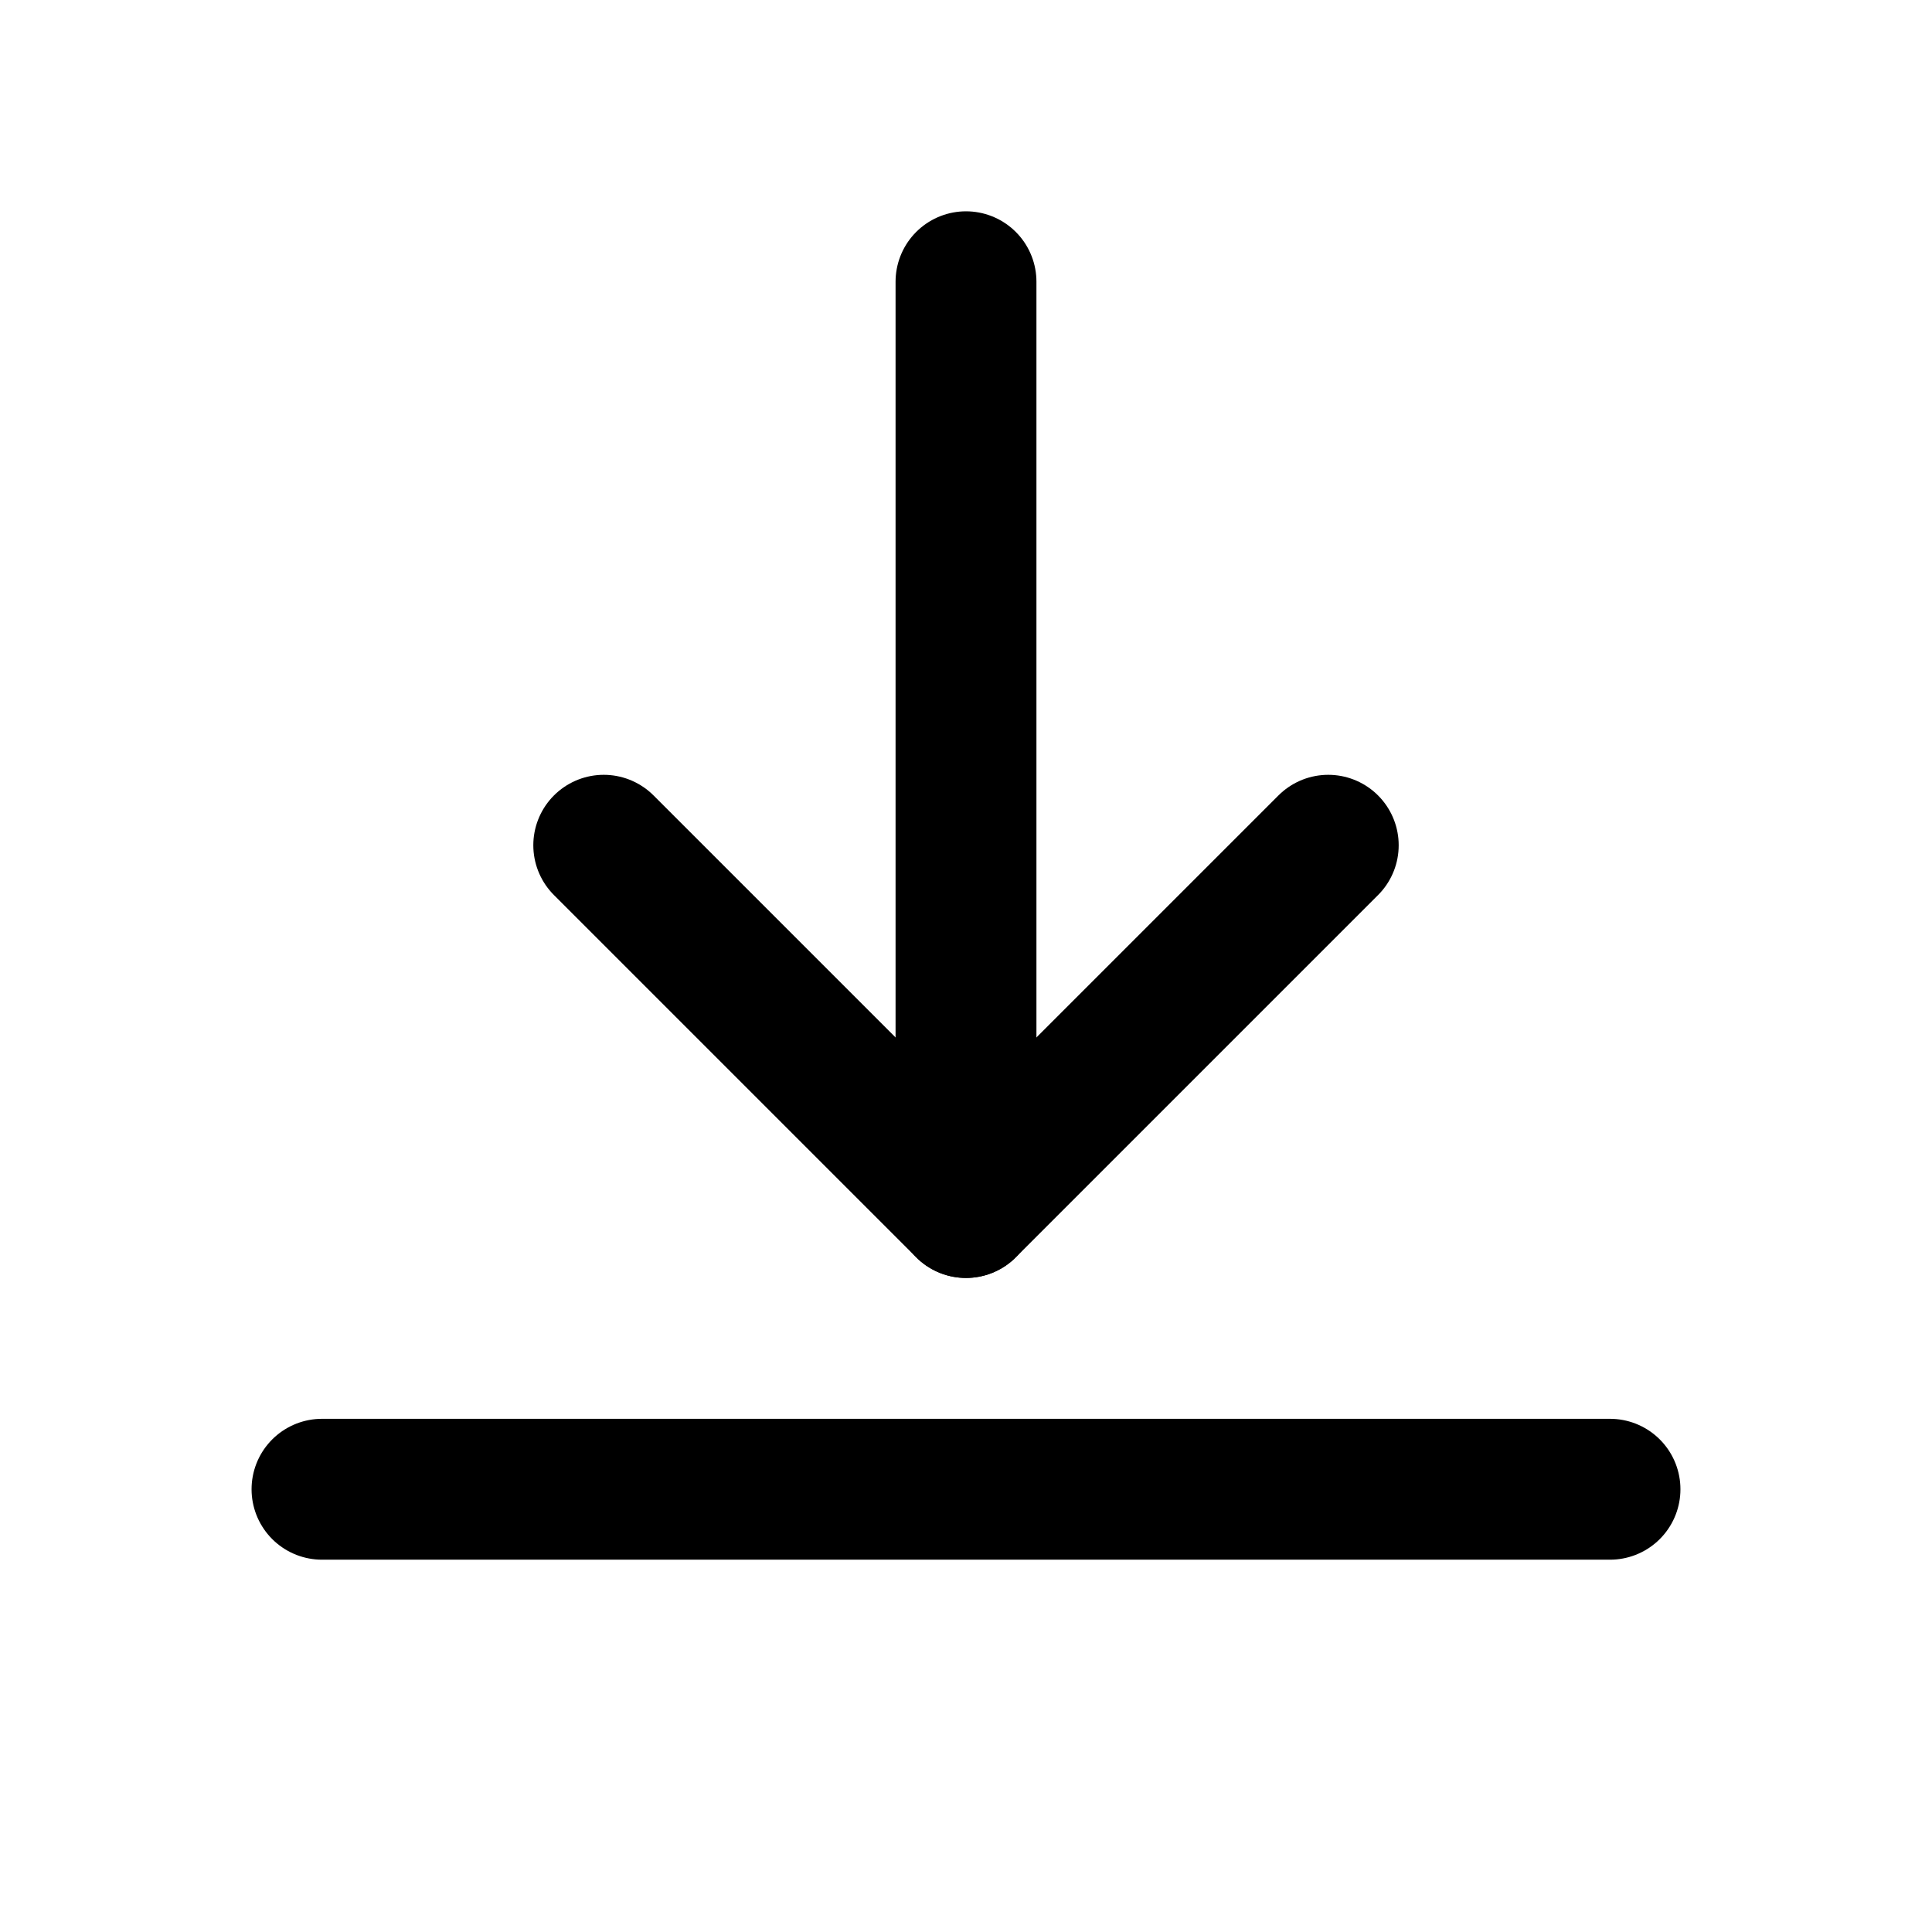
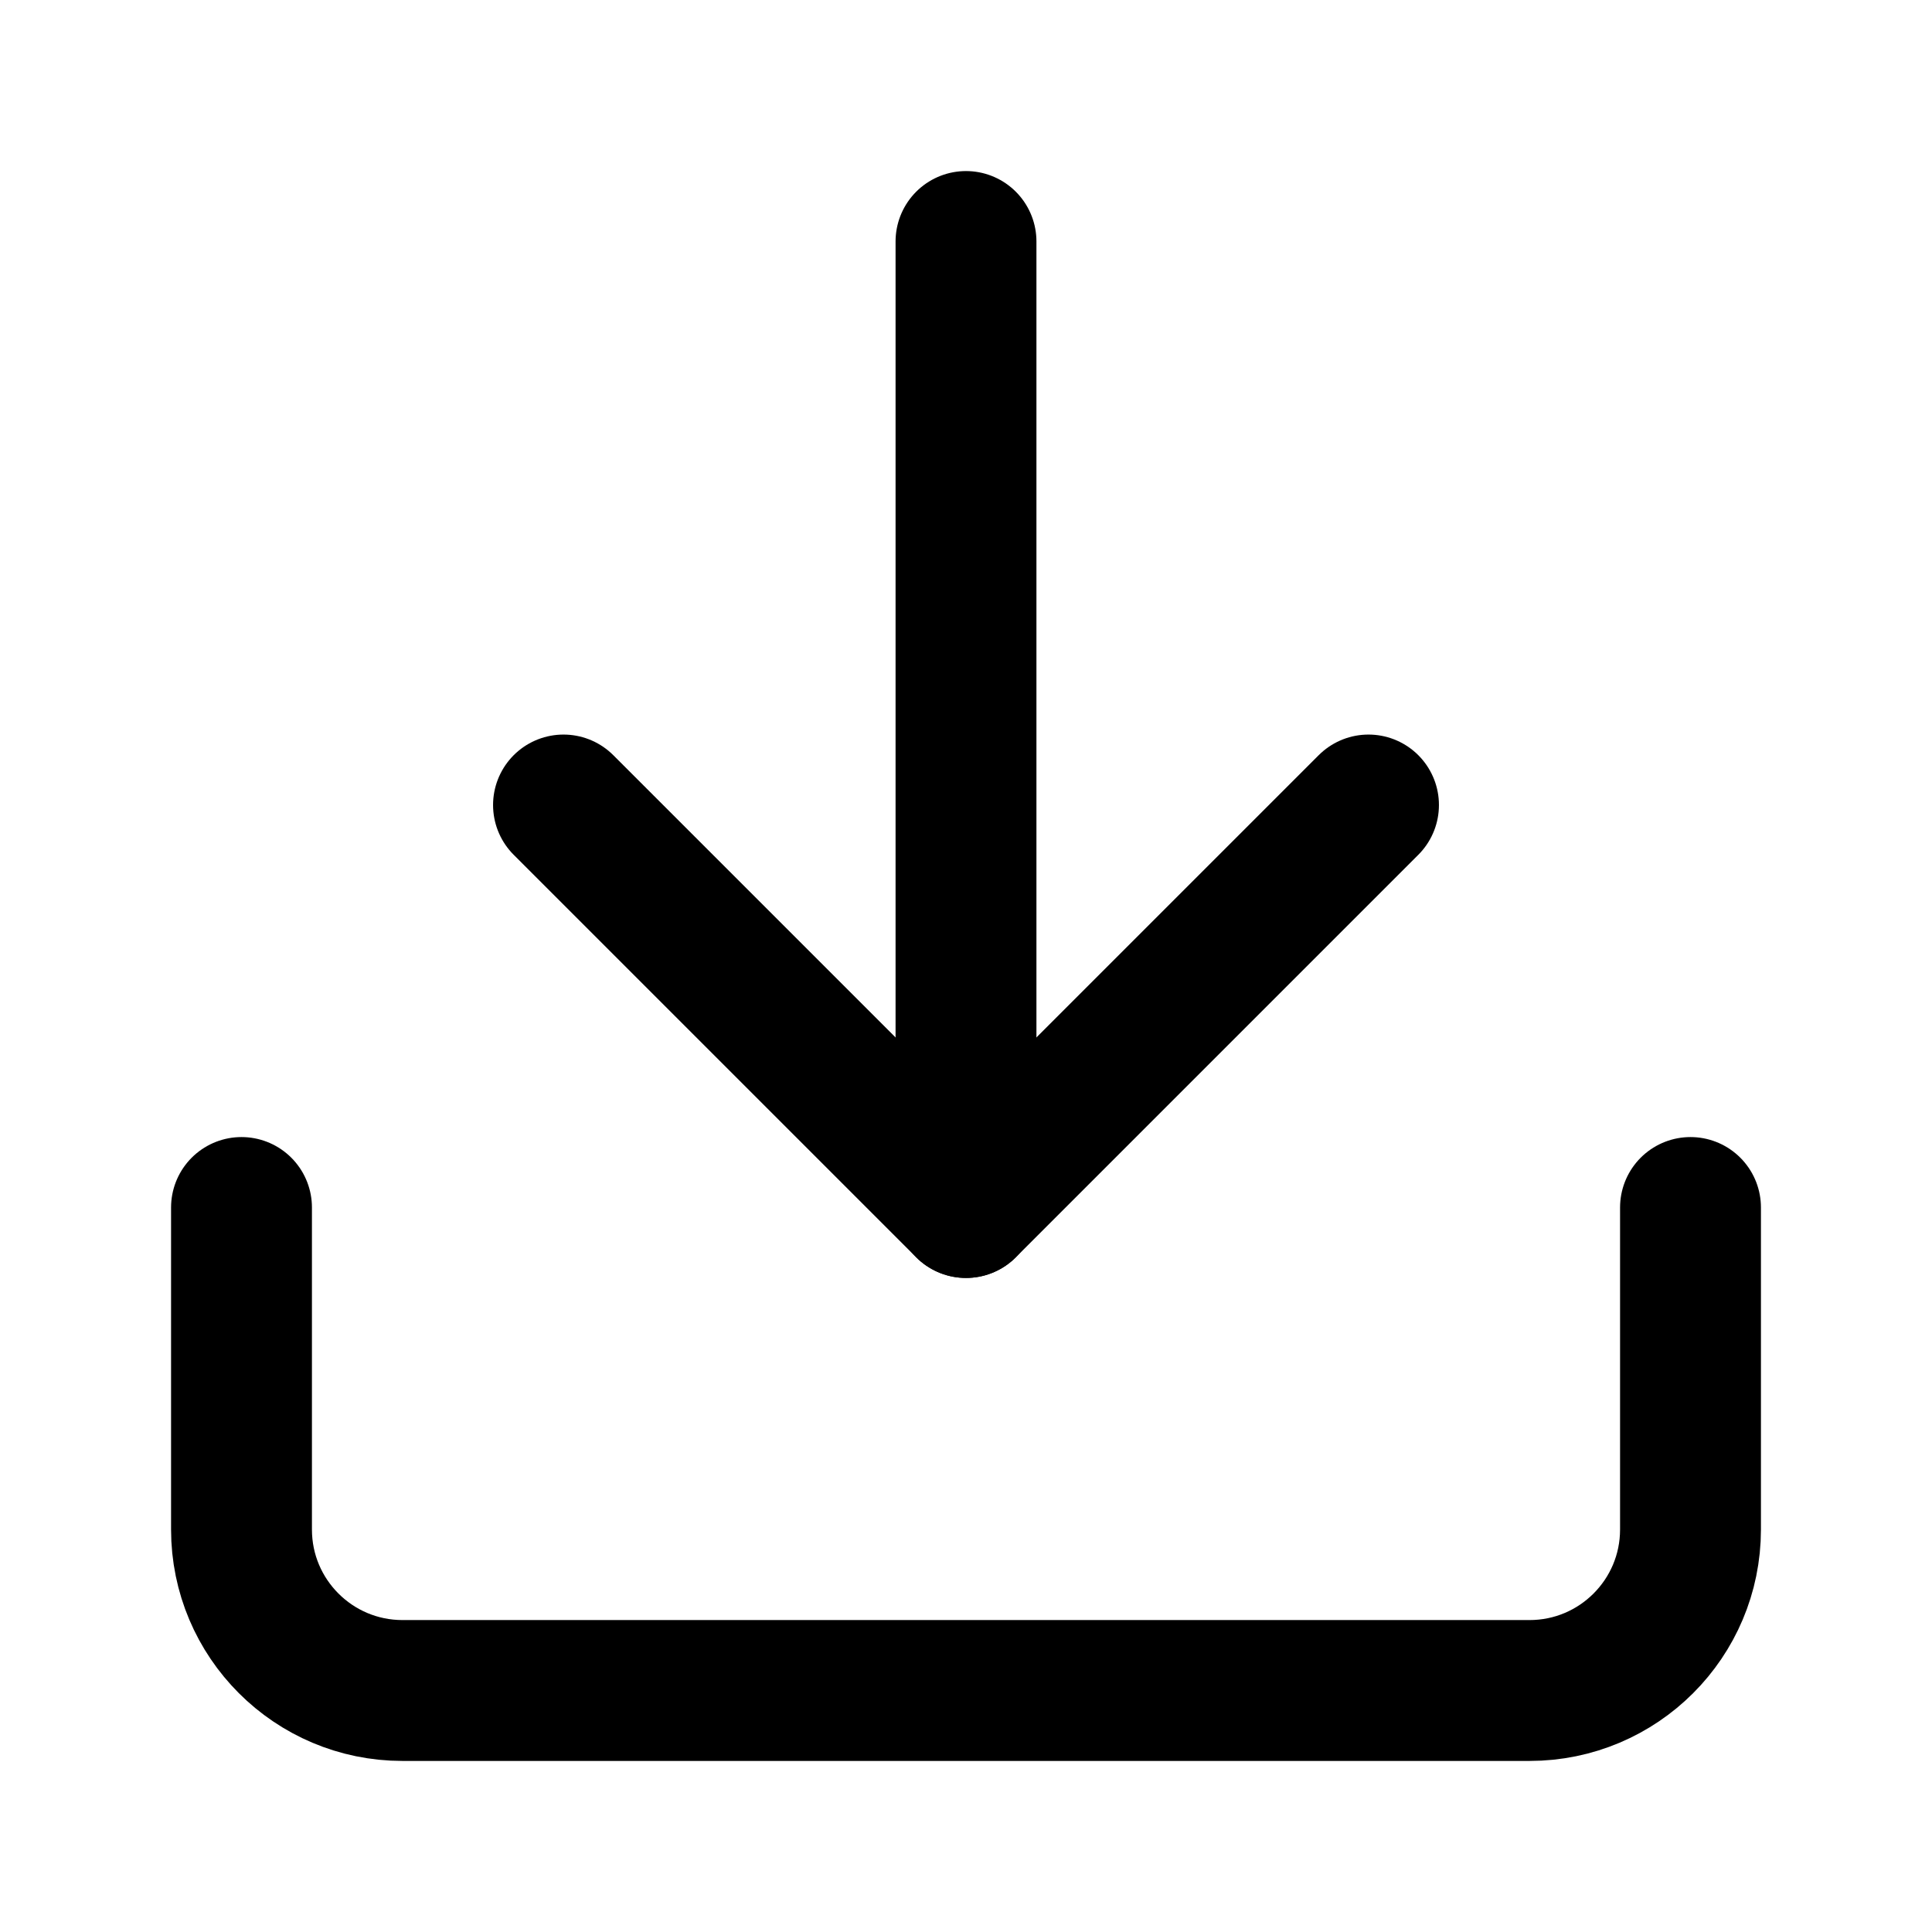
<svg xmlns="http://www.w3.org/2000/svg" viewBox="0 0 24 24" fill="none" stroke="#000" stroke-width="1.75" stroke-linecap="round" stroke-linejoin="round">
-   <path d="M12 3.5V15" />
-   <path d="M7.5 10.5 12 15l4.5-4.5" />
-   <path d="M4 18.5h16" />
+   <path d="M12 15V3" />
+   <path d="M21 15v4a2 2 0 0 1-2 2H5a2 2 0 0 1-2-2v-4" />
+   <path d="m7 10 5 5 5-5" />
</svg>
